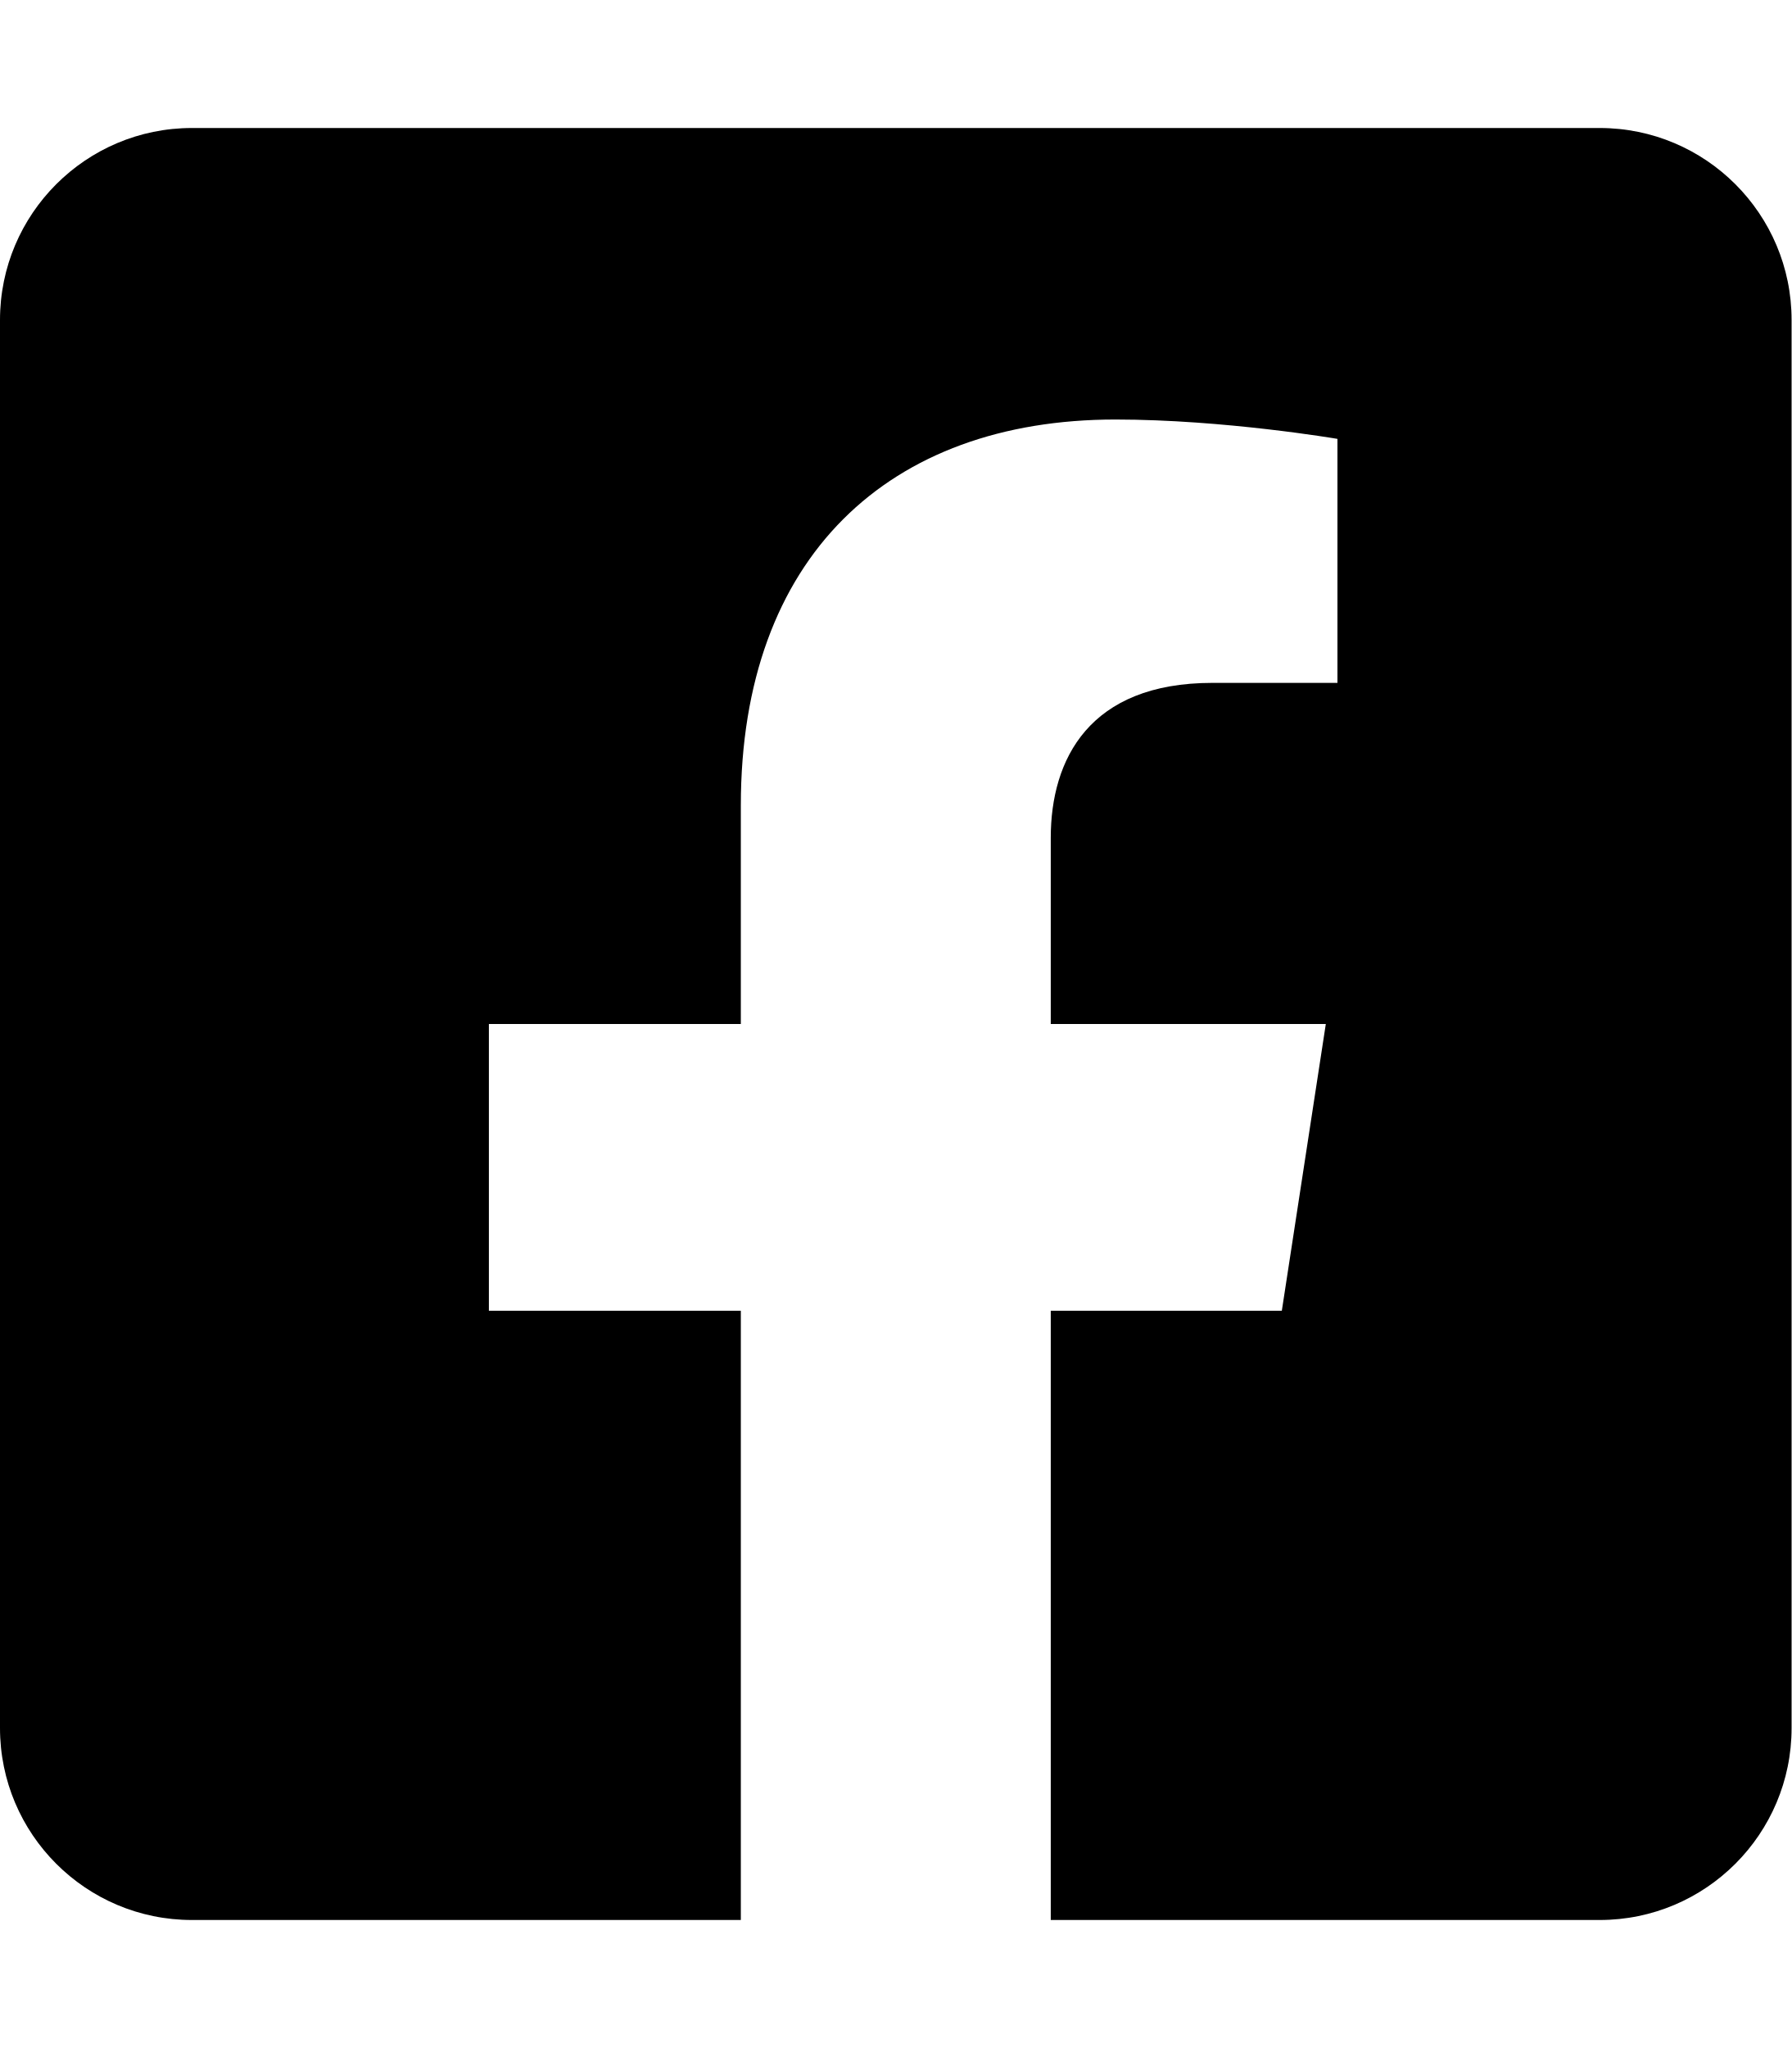
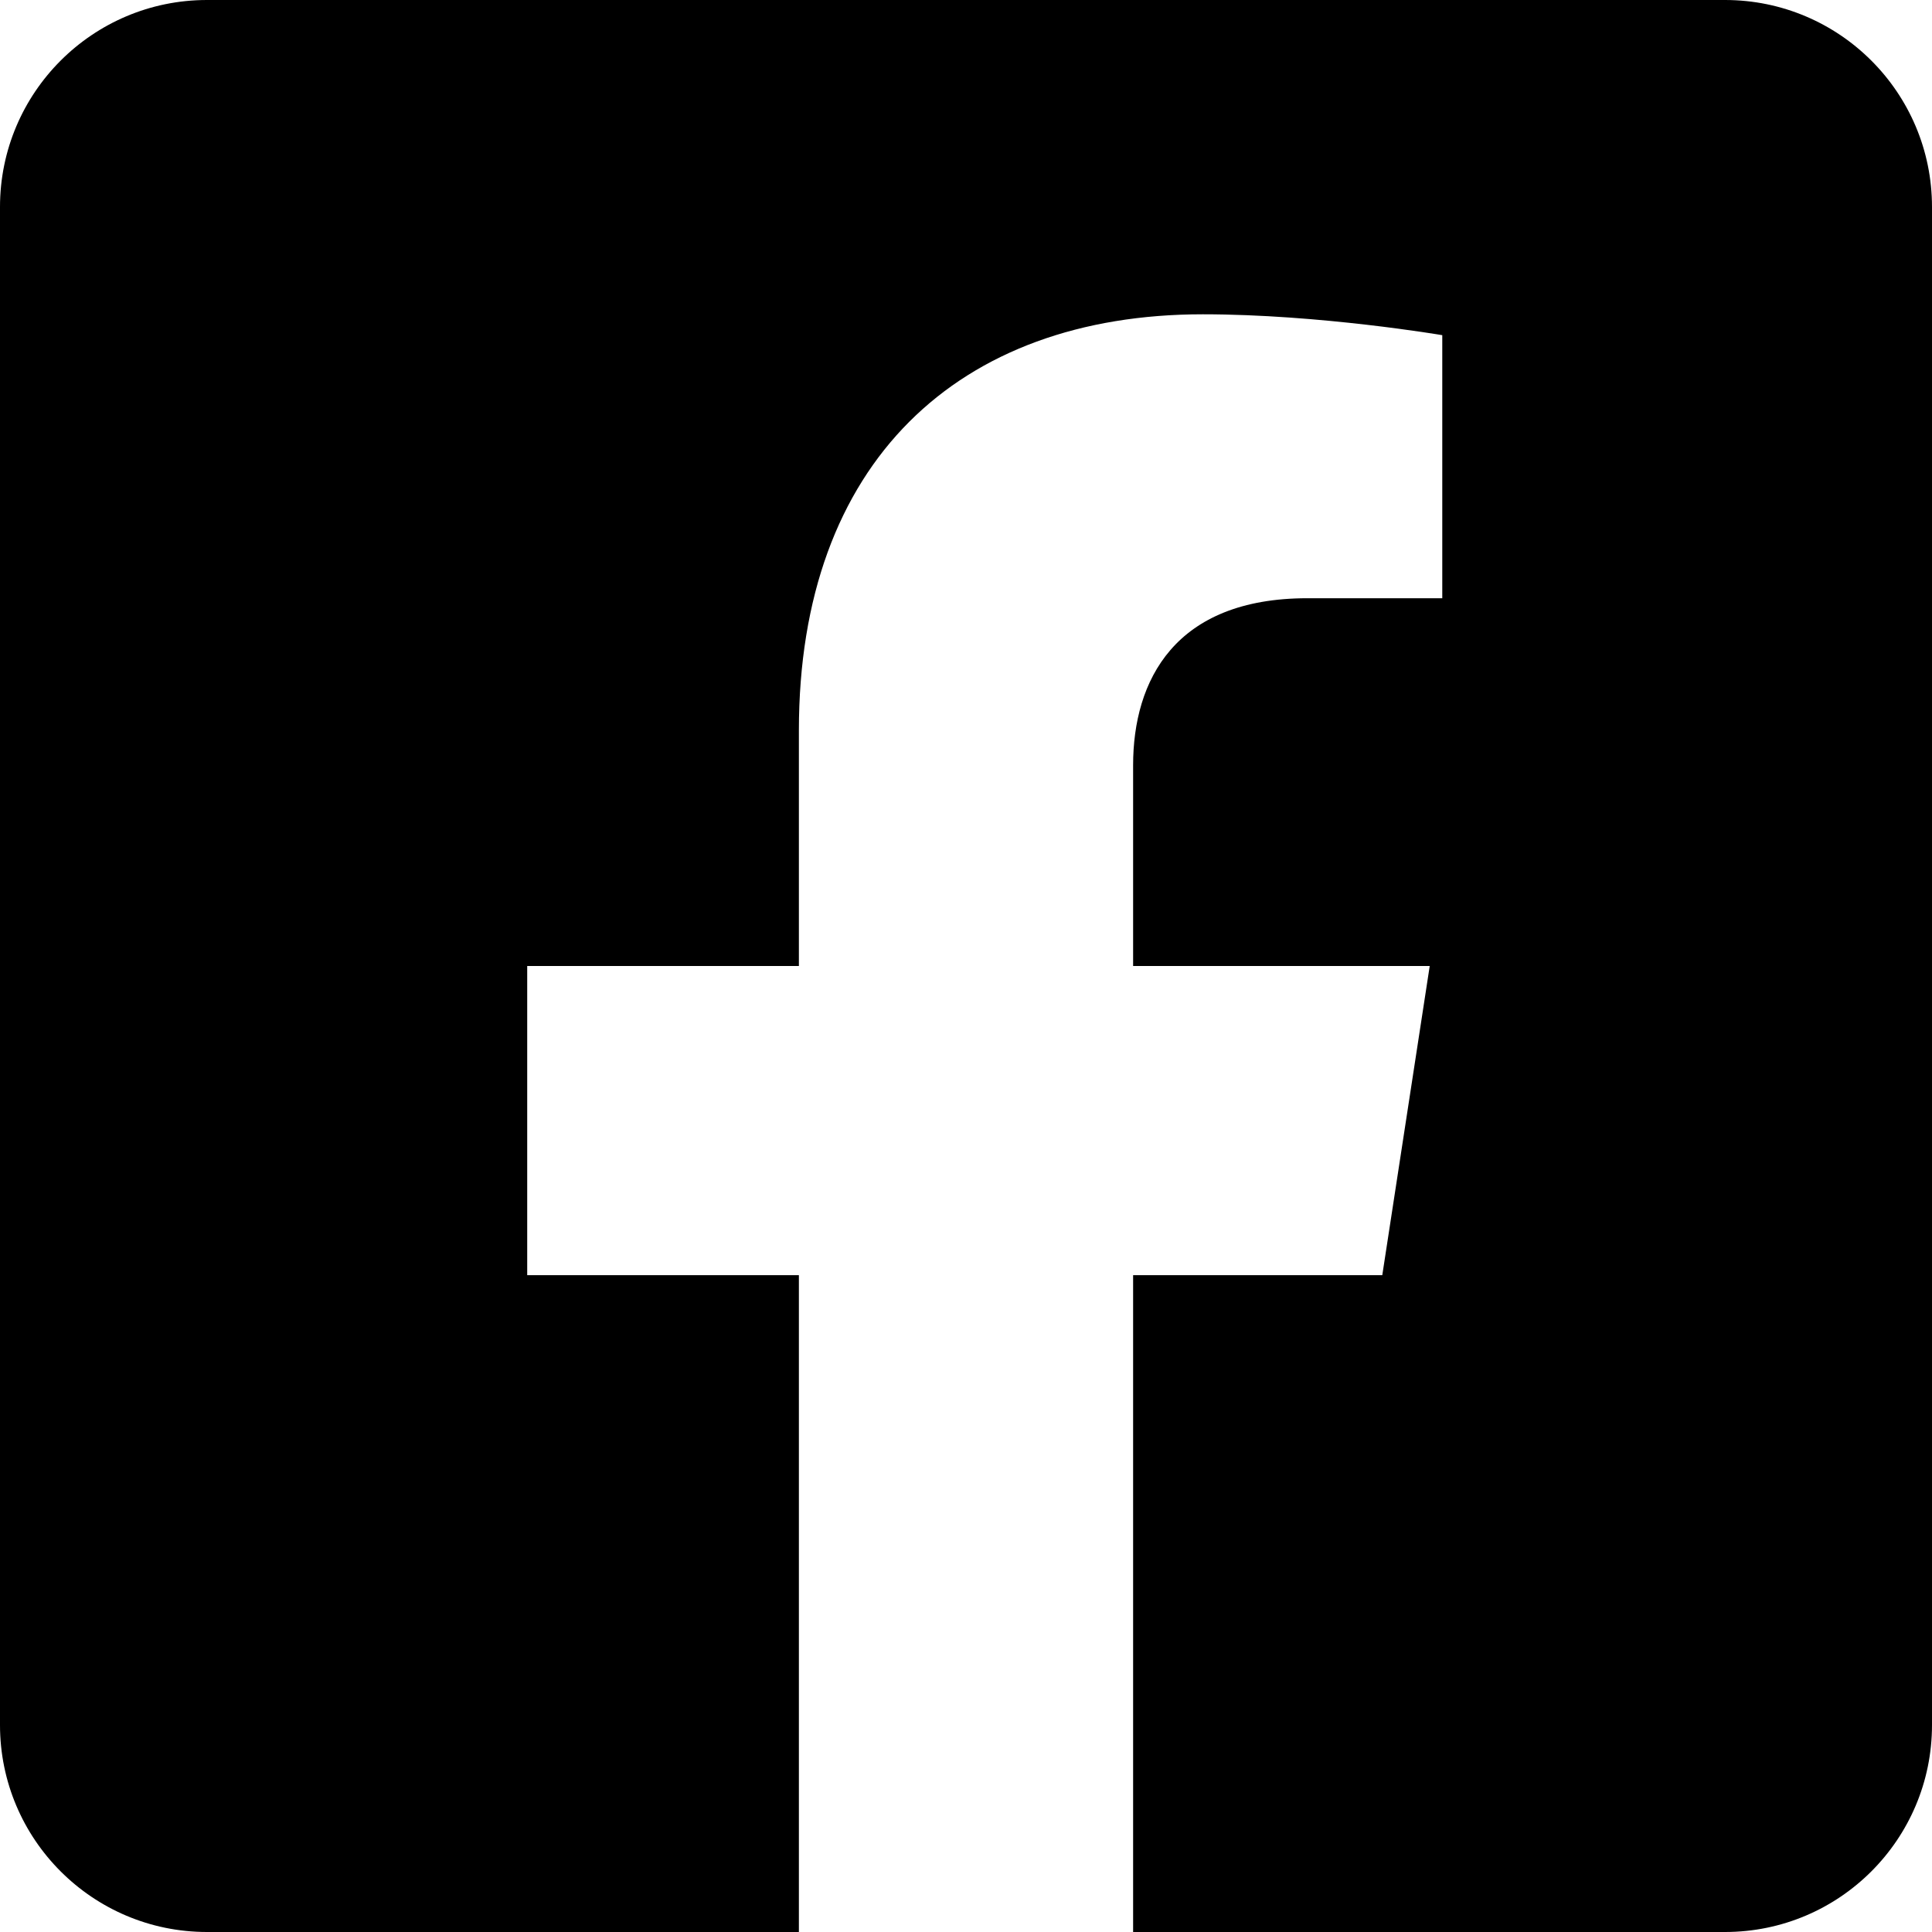
- <svg xmlns="http://www.w3.org/2000/svg" width="448" height="512" class="svg-facebook" viewBox="0 0 448 512">
+ <svg xmlns="http://www.w3.org/2000/svg" class="facebook" viewBox="0 32 448 448">
  <path fill="currentColor" d="M400 32H48A48 48 0 0 0 0 80v352a48 48 0 0 0 48 48h137.25V327.69h-63V256h63v-54.64c0-62.15 37-96.48 93.67-96.48 27.14 0 55.52 4.84 55.52 4.84v61h-31.27c-30.81 0-40.42 19.12-40.42 38.73V256h68.78l-11 71.69h-57.78V480H400a48 48 0 0 0 48-48V80a48 48 0 0 0-48-48z" />
</svg>
